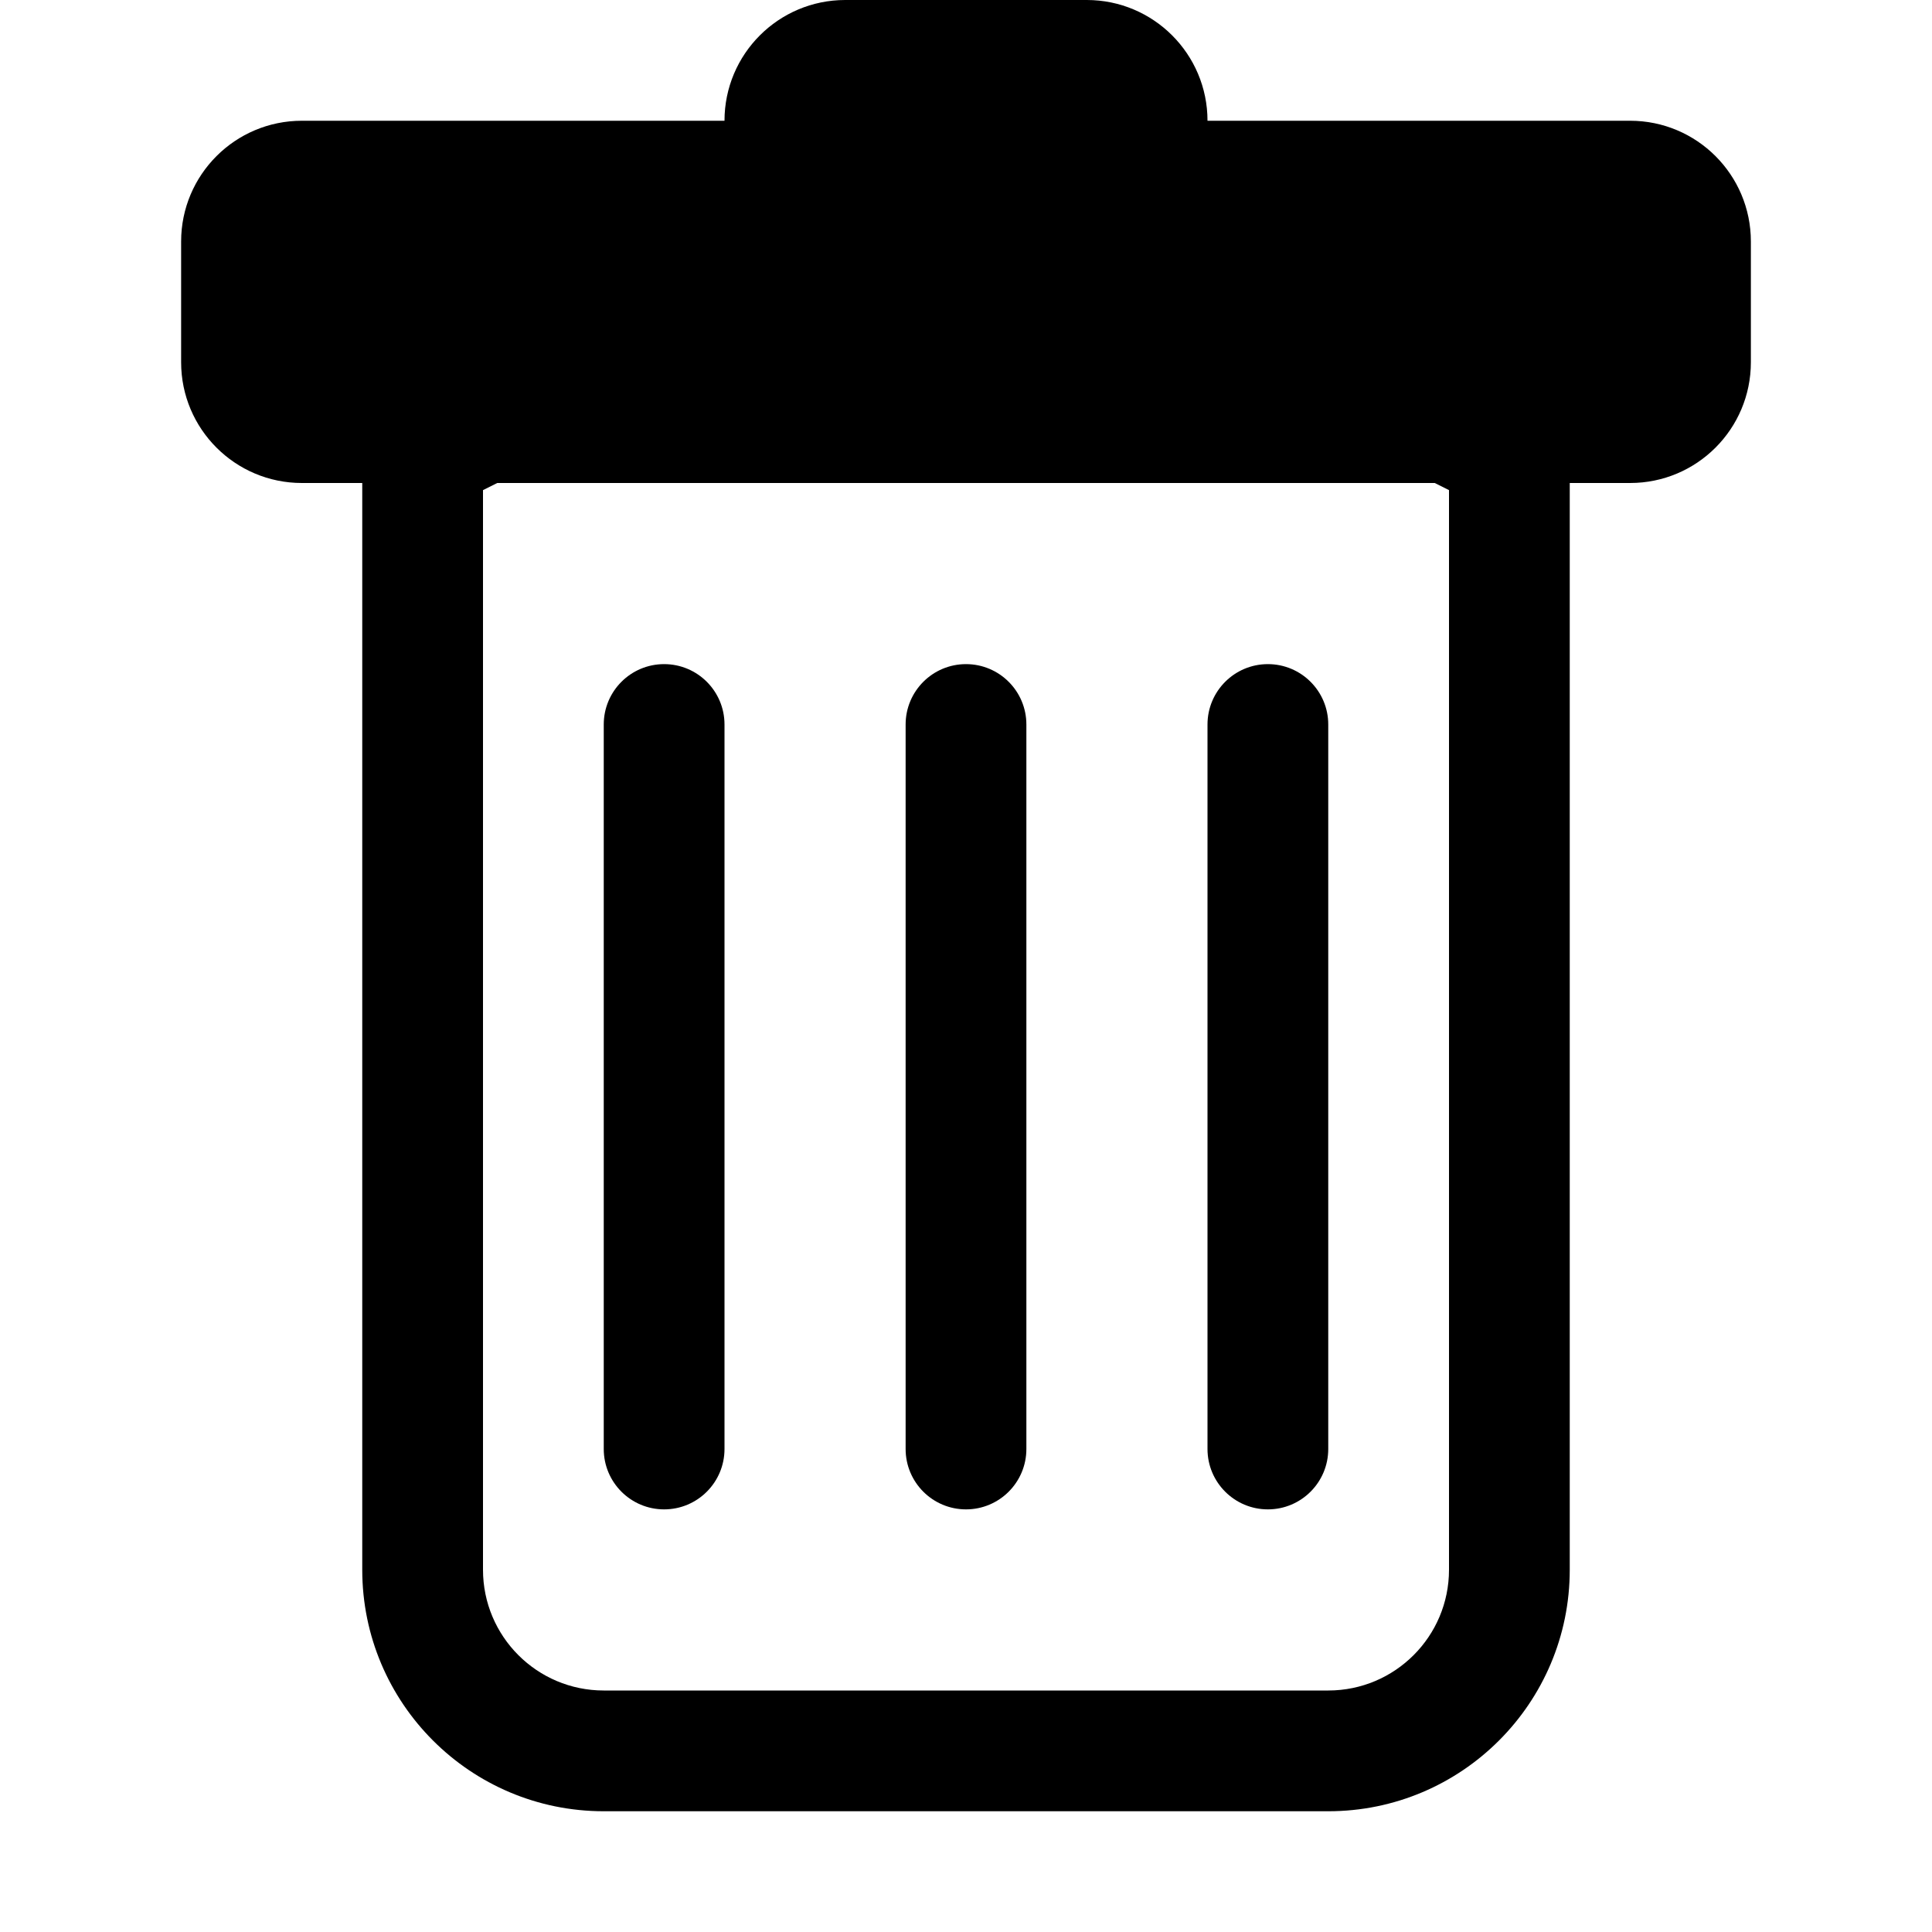
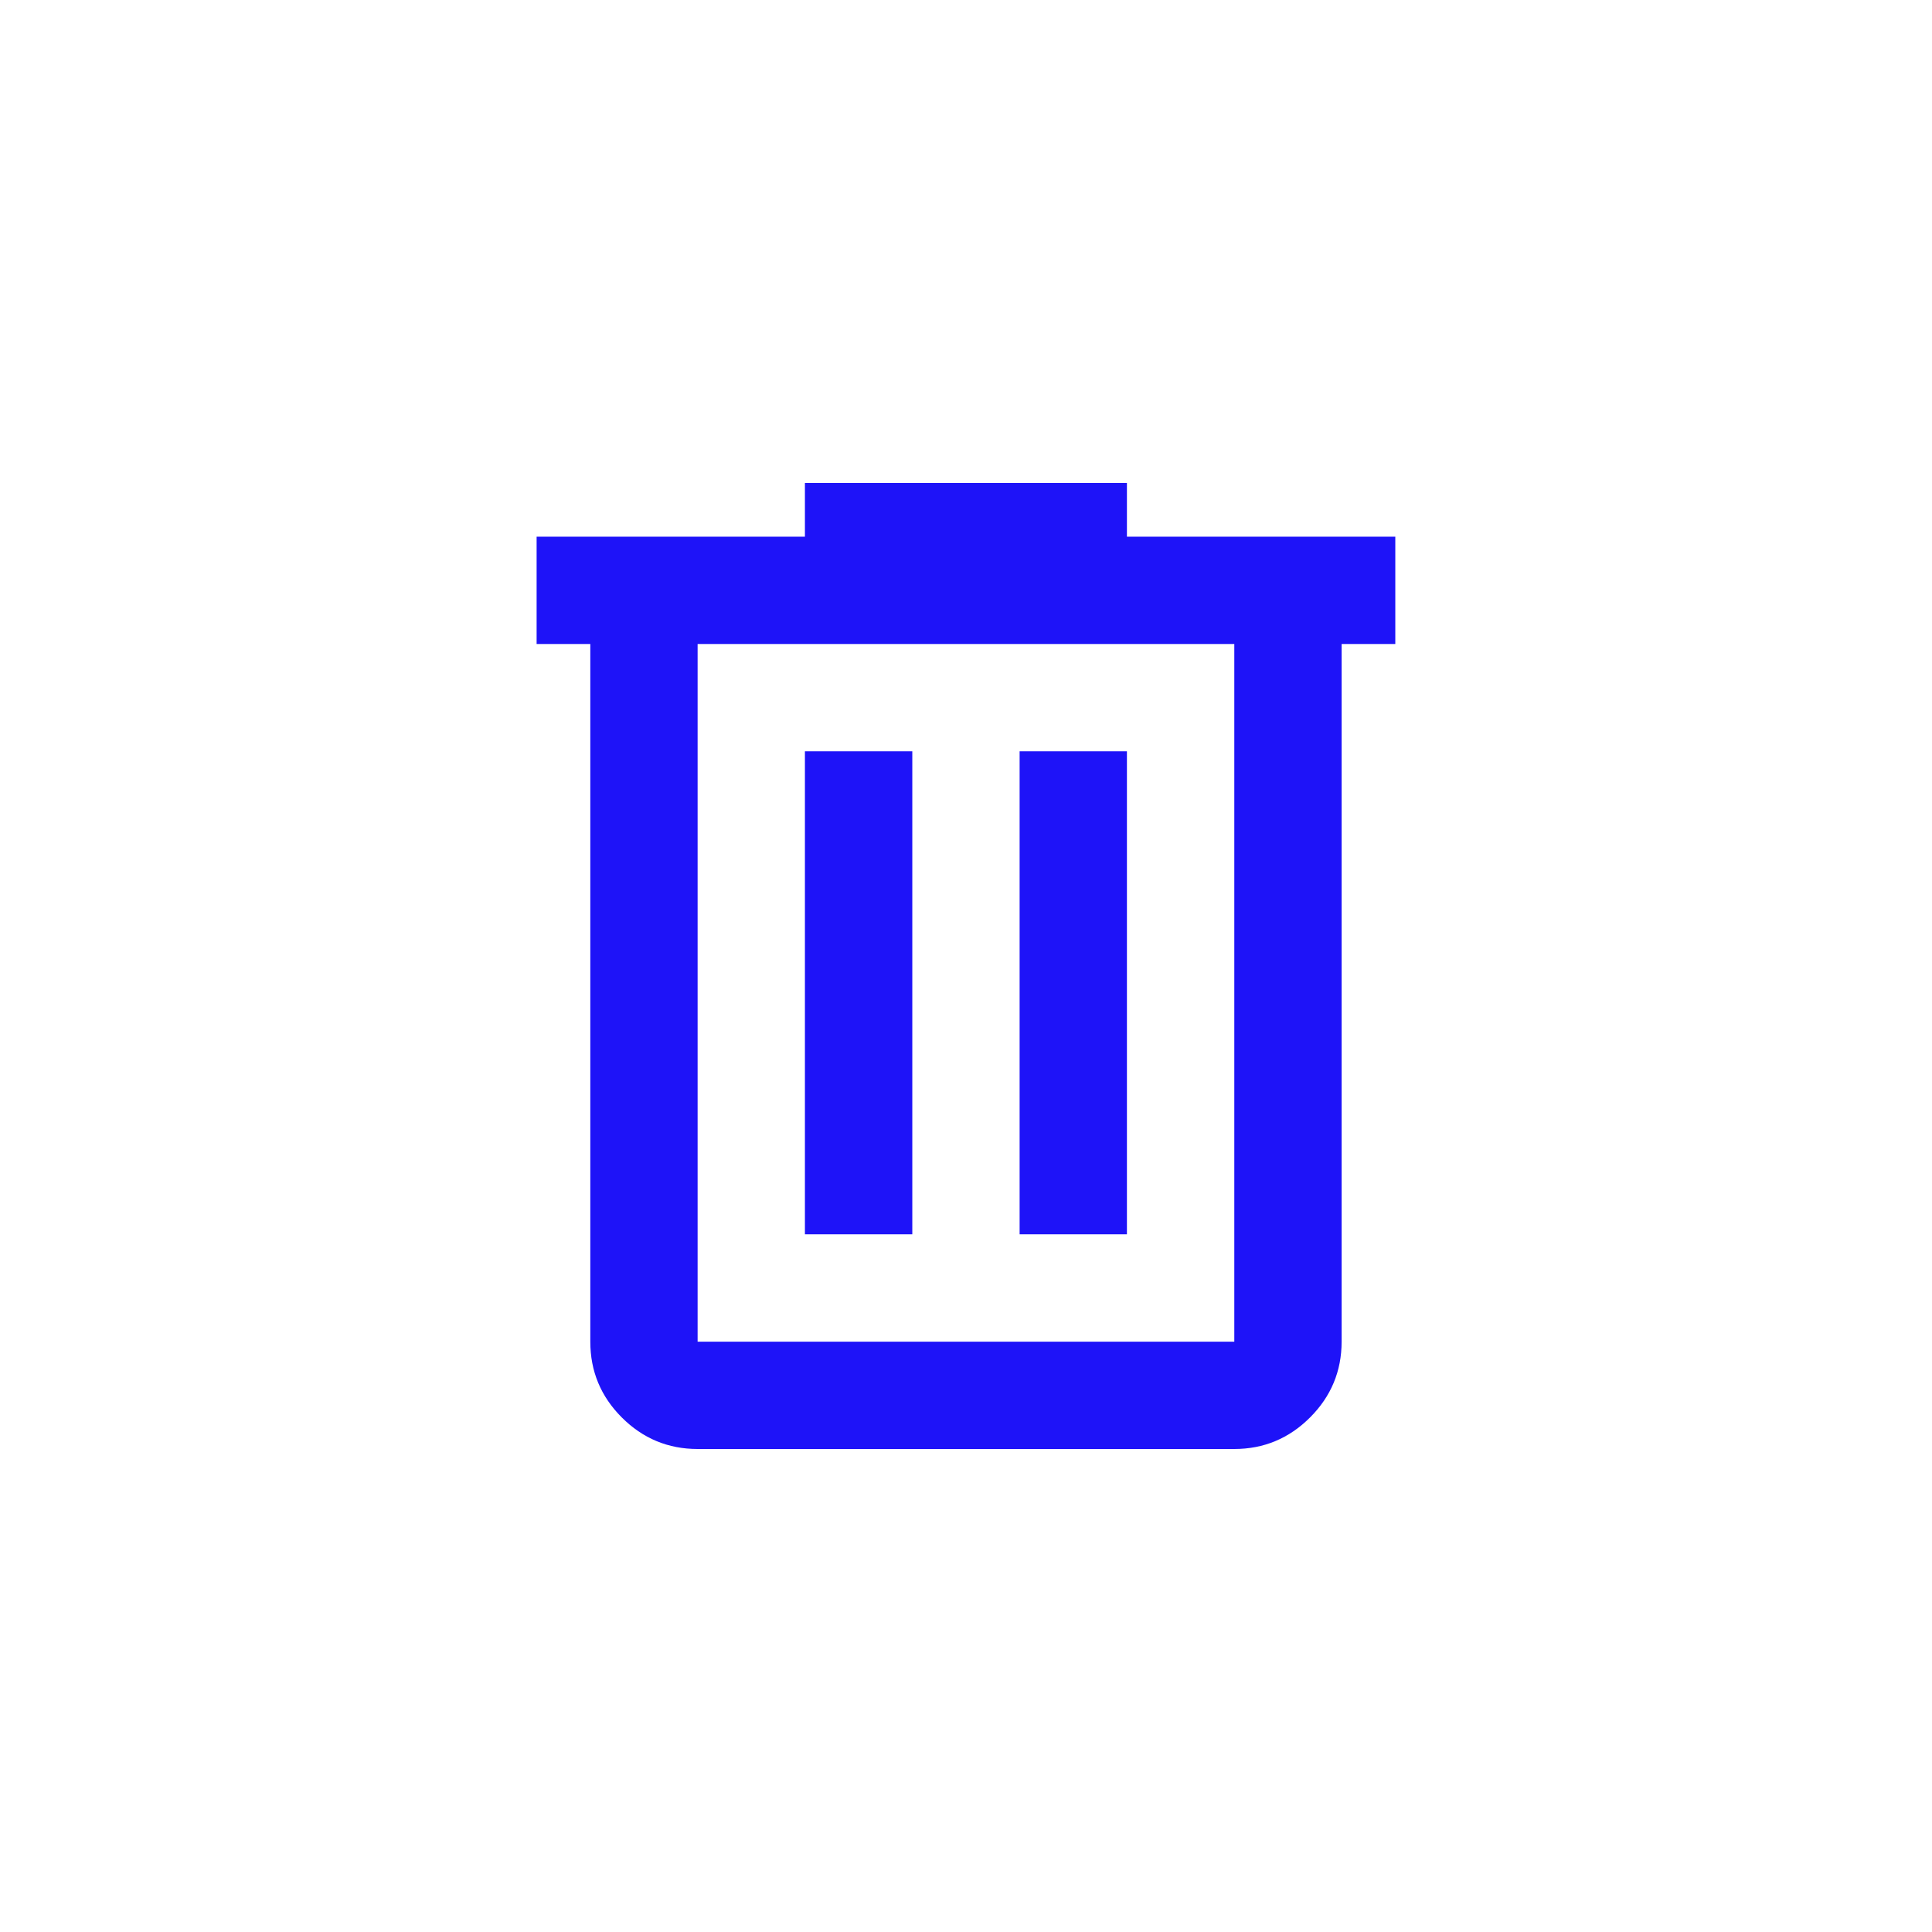
- <svg xmlns="http://www.w3.org/2000/svg" width="16" height="16" viewBox="0 0 16 16" fill="currentColor">
-   <path d="M5.5 5.5A.5.5 0 0 1 6 6v6a.5.5 0 0 1-1 0V6a.5.5 0 0 1 .5-.5zm2.5 0a.5.5 0 0 1 .5.5v6a.5.5 0 0 1-1 0V6a.5.5 0 0 1 .5-.5zm3 .5a.5.5 0 0 0-1 0v6a.5.5 0 0 0 1 0V6z" />
-   <path fillRule="evenodd" d="M14.5 3a1 1 0 0 1-1 1H13v9a2 2 0 0 1-2 2H5a2 2 0 0 1-2-2V4h-.5a1 1 0 0 1-1-1V2a1 1 0 0 1 1-1H6a1 1 0 0 1 1-1h2a1 1 0 0 1 1 1h3.5a1 1 0 0 1 1 1v1zM4.118 4 4 4.059V13a1 1 0 0 0 1 1h6a1 1 0 0 0 1-1V4.059L11.882 4H4.118zM2.5 3V2h11v1h-11z" />
+ <svg xmlns="http://www.w3.org/2000/svg" width="16" height="16" viewBox="0 0 24 24" fill="none">
+   <mask id="mask0_3345_6286" style="mask-type:alpha" maskUnits="userSpaceOnUse" x="4" y="4" width="16" height="16">
+     <rect x="4" y="4" width="16" height="16" fill="#D9D9D9" />
+   </mask>
+   <g mask="url(#mask0_3345_6286)">
+     <path d="M8.666 18C8.299 18 7.985 17.869 7.724 17.608C7.463 17.347 7.333 17.033 7.333 16.667V8H6.666V6.667H9.999V6H13.999V6.667H17.333V8H16.666V16.667C16.666 17.033 16.535 17.347 16.274 17.608C16.013 17.869 15.699 18 15.333 18H8.666ZM15.333 8H8.666V16.667H15.333V8ZM9.999 15.333H11.333V9.333H9.999V15.333ZM12.666 15.333H13.999V9.333H12.666V15.333Z" fill="#1E13F8" />
+   </g>
</svg>
